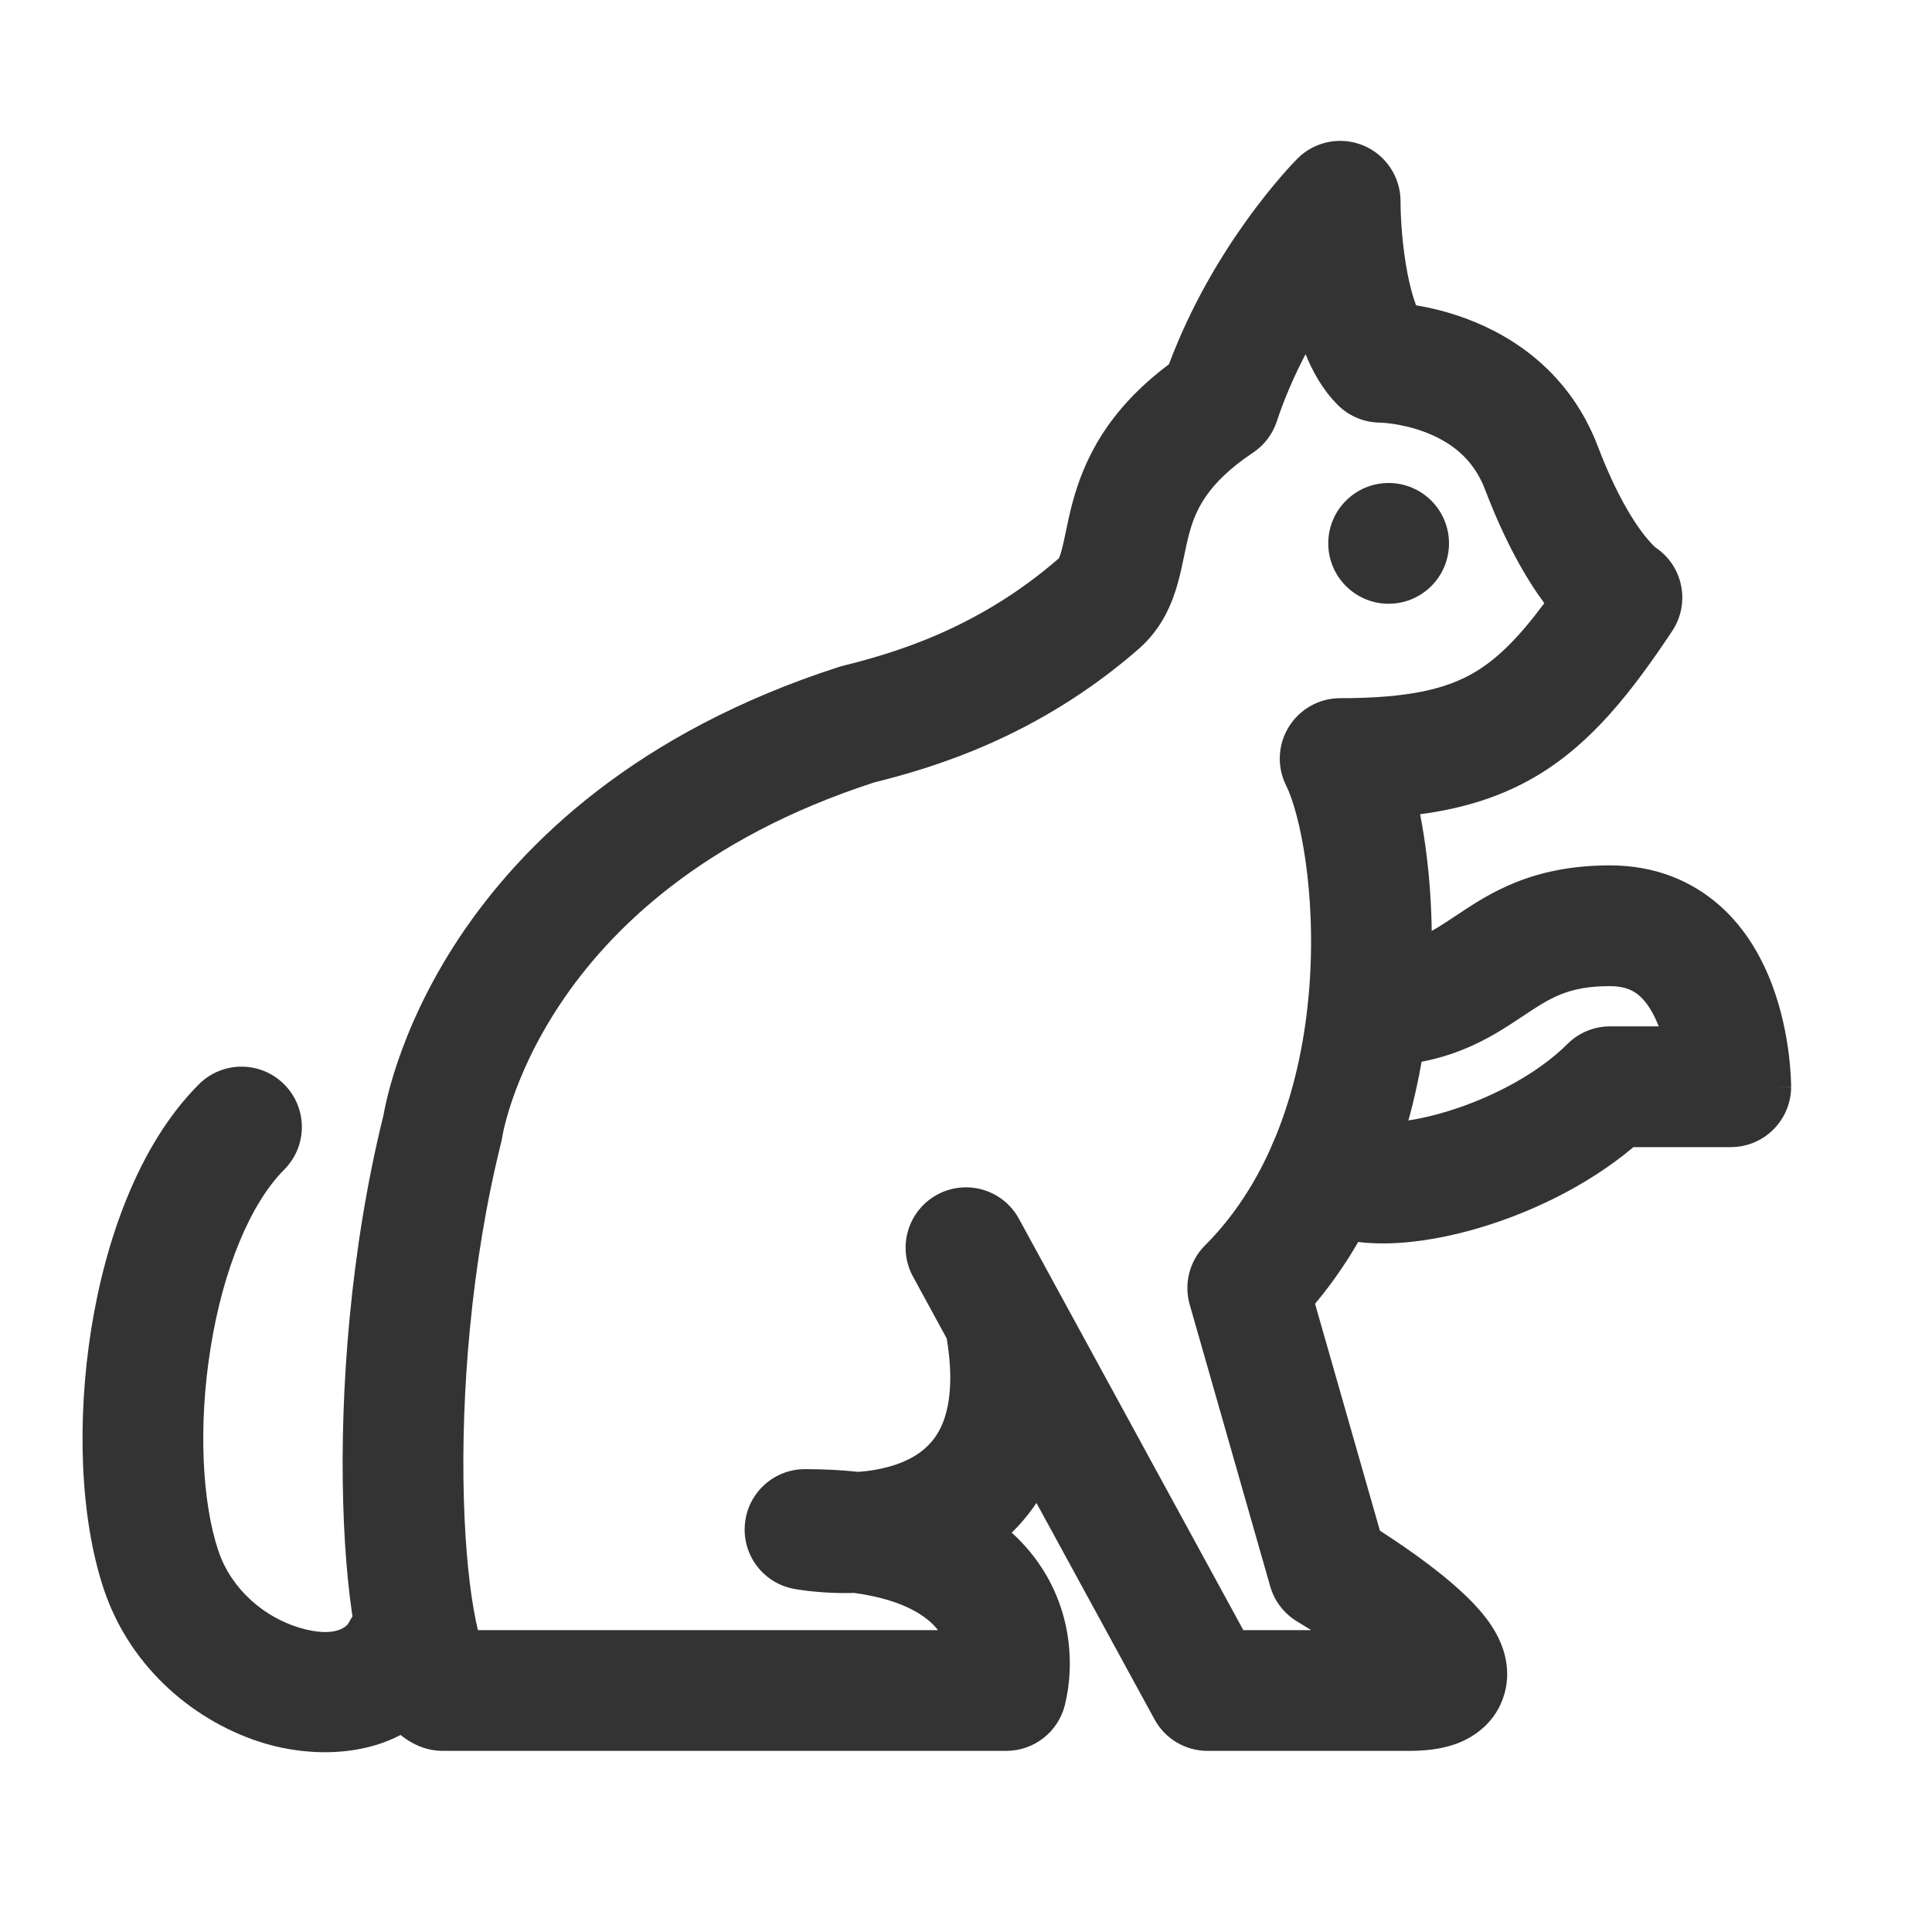
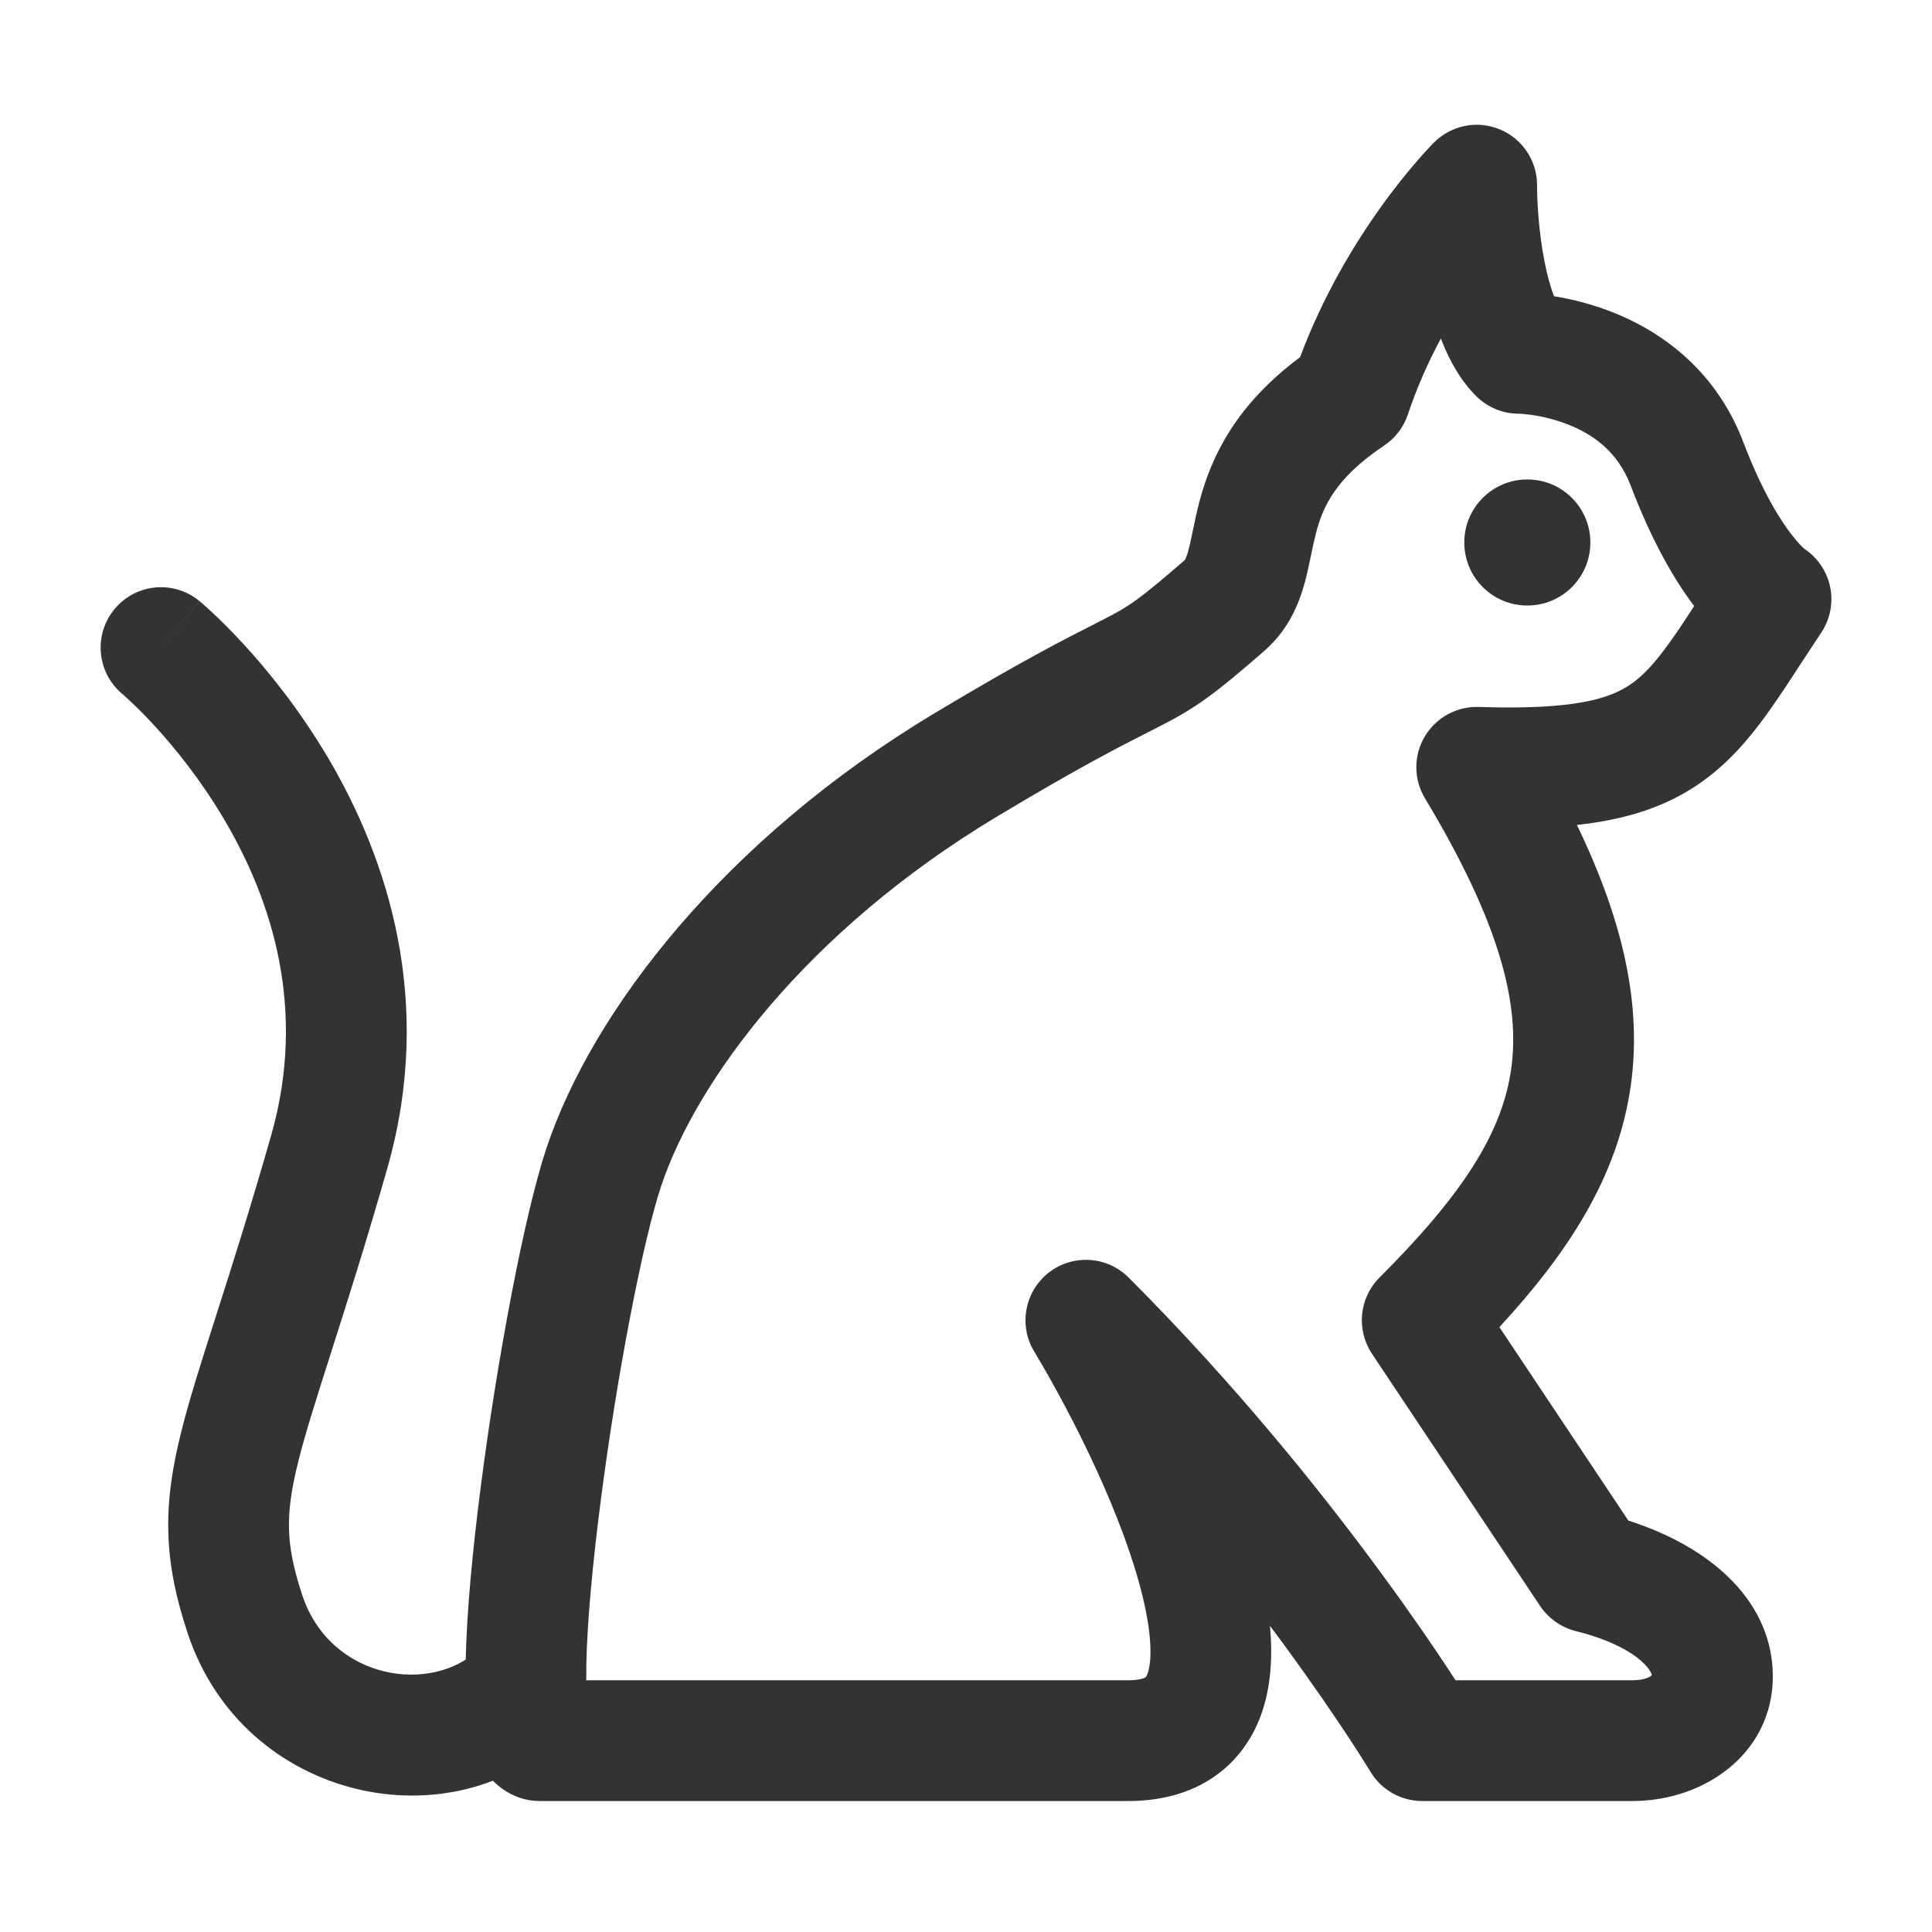
<svg xmlns="http://www.w3.org/2000/svg" width="24" height="24" viewBox="0 0 24 24" fill="none">
-   <path d="M12.5 21H5.5C5 20.833 4.7 17.2 5.5 14C5.5 14 6 10.5 10.648 9C11.315 8.833 12.5 8.5 13.648 7.5C14.21 7.01 13.648 6 15.148 5C15.648 3.5 16.648 2.5 16.648 2.5C16.648 3 16.748 4.1 17.148 4.5C17.148 4.5 18.648 4.5 19.148 5.812C19.648 7.124 20.148 7.424 20.148 7.424C19.148 8.924 18.5 9.423 16.648 9.423C17.148 10.424 17.5 14 15.5 16L16.5 19.5C17.333 20 18.7 21 17.5 21L15 21L12 15.5C12.36 17.663 11.259 18.905 10.306 19.008C12.423 19.117 12.659 20.363 12.5 21Z" fill="#rgba(0,0,0,0)" class="mian" />
-   <path d="M20 11.5C18.5 11.5 18.5 12.5 17 12.5L16.5 14.5C17 15 19 14.5 20 13.5H21.5C21.5 13.5 21.5 11.5 20 11.5Z" fill="rgba(0,0,0,0)" class="mian" />
-   <path fill-rule="evenodd" clip-rule="evenodd" d="M16.935 1.807C17.215 1.923 17.398 2.197 17.398 2.5C17.398 2.712 17.42 3.063 17.484 3.395C17.514 3.55 17.55 3.685 17.591 3.793C17.767 3.822 17.987 3.873 18.224 3.962C18.793 4.175 19.499 4.627 19.849 5.545C20.076 6.141 20.291 6.476 20.425 6.647C20.493 6.732 20.54 6.778 20.56 6.796C20.563 6.798 20.566 6.8 20.567 6.802C20.726 6.909 20.838 7.072 20.88 7.259C20.925 7.459 20.886 7.669 20.772 7.84C20.264 8.603 19.775 9.225 19.105 9.629C18.666 9.893 18.187 10.042 17.641 10.115C17.769 10.768 17.824 11.572 17.759 12.395C17.662 13.637 17.283 15.066 16.336 16.196L17.142 19.015C17.535 19.267 18.005 19.603 18.307 19.922C18.403 20.023 18.511 20.152 18.592 20.303C18.664 20.438 18.779 20.71 18.691 21.033C18.591 21.398 18.307 21.581 18.098 21.659C17.9 21.733 17.687 21.75 17.5 21.75L15 21.75C14.726 21.75 14.473 21.6 14.342 21.359L12.875 18.67C12.783 18.807 12.68 18.93 12.568 19.039C12.648 19.112 12.722 19.189 12.79 19.271C13.32 19.91 13.355 20.671 13.228 21.182C13.144 21.516 12.844 21.75 12.5 21.75H5.5C5.419 21.75 5.339 21.737 5.263 21.712C5.046 21.639 4.905 21.499 4.825 21.4C4.741 21.296 4.682 21.185 4.639 21.089C4.553 20.898 4.49 20.671 4.442 20.438C4.344 19.967 4.282 19.35 4.263 18.659C4.224 17.282 4.351 15.517 4.765 13.848C4.766 13.841 4.768 13.833 4.769 13.824C4.776 13.788 4.786 13.739 4.8 13.678C4.828 13.557 4.872 13.39 4.941 13.188C5.078 12.785 5.312 12.241 5.706 11.647C6.502 10.45 7.925 9.091 10.418 8.286C10.434 8.281 10.45 8.276 10.466 8.272C11.095 8.115 12.139 7.818 13.152 6.937C13.158 6.927 13.17 6.901 13.186 6.843C13.203 6.782 13.218 6.712 13.24 6.605L13.241 6.601C13.261 6.503 13.287 6.379 13.322 6.248C13.468 5.702 13.761 5.096 14.521 4.525C14.796 3.791 15.166 3.184 15.475 2.752C15.647 2.511 15.803 2.321 15.917 2.189C15.975 2.122 16.022 2.07 16.056 2.034C16.073 2.015 16.087 2.001 16.098 1.99L16.11 1.977L16.115 1.973L16.116 1.971L16.117 1.97C16.332 1.755 16.655 1.691 16.935 1.807ZM16.218 4.4C16.085 4.654 15.96 4.935 15.86 5.237C15.807 5.396 15.703 5.532 15.564 5.624C14.983 6.012 14.847 6.352 14.771 6.635C14.748 6.721 14.73 6.807 14.709 6.91L14.706 6.922C14.687 7.015 14.663 7.131 14.631 7.244C14.563 7.49 14.438 7.806 14.141 8.065C12.873 9.169 11.565 9.543 10.855 9.721C8.715 10.417 7.57 11.553 6.956 12.477C6.644 12.947 6.463 13.371 6.361 13.671C6.31 13.821 6.279 13.939 6.261 14.015C6.253 14.053 6.247 14.081 6.244 14.096L6.242 14.111C6.238 14.135 6.233 14.158 6.228 14.182C5.847 15.704 5.726 17.343 5.762 18.616C5.78 19.254 5.837 19.777 5.911 20.134C5.92 20.176 5.929 20.215 5.937 20.25H11.652C11.647 20.243 11.641 20.236 11.635 20.229C11.516 20.086 11.239 19.874 10.612 19.788C10.34 19.796 10.087 19.775 9.877 19.74C9.492 19.676 9.22 19.327 9.253 18.938C9.285 18.549 9.61 18.25 10 18.25C10.234 18.25 10.456 18.262 10.664 18.284C10.924 18.265 11.181 18.2 11.376 18.078C11.525 17.984 11.643 17.855 11.718 17.659C11.796 17.455 11.844 17.131 11.761 16.628L11.342 15.859C11.143 15.495 11.277 15.04 11.641 14.841C12.005 14.643 12.46 14.777 12.658 15.141L15.445 20.25L16.288 20.25C16.229 20.213 16.171 20.177 16.114 20.143C15.951 20.045 15.831 19.889 15.779 19.706L14.779 16.206C14.704 15.944 14.777 15.662 14.97 15.47C15.797 14.643 16.172 13.448 16.264 12.278C16.357 11.086 16.145 10.094 15.977 9.759C15.861 9.526 15.873 9.25 16.01 9.029C16.147 8.808 16.388 8.673 16.648 8.673C17.514 8.673 17.98 8.555 18.331 8.344C18.606 8.178 18.864 7.923 19.184 7.493C18.957 7.186 18.697 6.735 18.447 6.079C18.297 5.685 18.004 5.481 17.697 5.366C17.543 5.308 17.396 5.278 17.288 5.263C17.234 5.256 17.193 5.253 17.168 5.251C17.155 5.25 17.147 5.25 17.143 5.25L17.146 5.25L17.147 5.25L17.142 5.25C16.945 5.248 16.757 5.17 16.618 5.03C16.427 4.84 16.302 4.606 16.218 4.4Z" fill="#333333" class="xian" />
-   <path fill-rule="evenodd" clip-rule="evenodd" d="M3.53 13.47C3.823 13.763 3.823 14.237 3.53 14.53C3.111 14.95 2.772 15.765 2.616 16.744C2.461 17.709 2.511 18.663 2.712 19.263C2.874 19.749 3.29 20.091 3.716 20.219C4.194 20.363 4.321 20.18 4.329 20.165C4.514 19.794 4.965 19.644 5.335 19.829C5.706 20.014 5.856 20.465 5.671 20.835C5.179 21.82 4.056 21.887 3.284 21.656C2.46 21.409 1.626 20.751 1.288 19.737C0.989 18.837 0.956 17.624 1.134 16.506C1.311 15.402 1.723 14.217 2.47 13.47C2.763 13.177 3.237 13.177 3.53 13.47Z" fill="#333333" class="xian" />
-   <path fill-rule="evenodd" clip-rule="evenodd" d="M18.916 12.624C18.504 12.899 17.975 13.25 17 13.25C16.586 13.25 16.25 12.914 16.25 12.5C16.25 12.086 16.586 11.75 17 11.75C17.523 11.75 17.745 11.602 18.081 11.378L18.084 11.376C18.496 11.101 19.025 10.75 20 10.75C20.559 10.75 21.018 10.943 21.366 11.252C21.698 11.547 21.895 11.917 22.015 12.237C22.136 12.559 22.193 12.871 22.221 13.095C22.235 13.208 22.242 13.304 22.246 13.374C22.248 13.409 22.249 13.438 22.249 13.459L22.25 13.485L22.25 13.494L22.25 13.497L22.25 13.499C22.25 13.501 20.998 13.5 22.25 13.5C22.25 13.914 21.914 14.25 21.5 14.25H20.291C19.699 14.749 18.941 15.101 18.26 15.286C17.867 15.393 17.463 15.456 17.096 15.445C16.762 15.435 16.301 15.361 15.97 15.03C15.677 14.737 15.677 14.263 15.97 13.97C16.248 13.691 16.691 13.678 16.985 13.928C17.007 13.934 17.054 13.943 17.139 13.946C17.318 13.951 17.57 13.919 17.865 13.839C18.464 13.676 19.086 13.354 19.47 12.97C19.61 12.829 19.801 12.75 20 12.75H20.605C20.538 12.576 20.456 12.451 20.369 12.373C20.295 12.307 20.191 12.25 20 12.25C19.477 12.25 19.255 12.398 18.919 12.622L18.916 12.624Z" fill="#333333" class="xian" />
-   <path d="M18 6.75C18 7.164 17.664 7.5 17.25 7.5C16.836 7.5 16.5 7.164 16.5 6.75C16.5 6.336 16.836 6 17.25 6C17.664 6 18 6.336 18 6.75Z" fill="#333333" class="xian" />
+   <path d="M14.012 21.623H6.7C6.178 21.449 6.664 17.842 7.5 14.5C7.5 14.5 9 11.5 12.077 9.089C12.774 8.915 14.012 8.567 15.211 7.522C15.798 7.011 15.211 5.956 16.777 4.911C17.3 3.345 18.344 2.3 18.344 2.3C18.344 2.823 18.449 3.971 18.866 4.389C18.866 4.389 20.433 4.389 20.956 5.76C21.478 7.13 22 7.443 22 7.443C20.956 9.01 20.279 9.532 18.344 9.532C18.866 10.576 20.433 13.551 18.344 15.639L19.756 19.534C20.627 20.056 22.054 21.623 20.801 21.623H17.667L13.489 16.401C13.489 16.401 15.578 19.708 14.534 19.534C14.464 19.523 15.211 21.25 14.012 21.623Z" fill="rgba(0,0,0,0)" class="mian" />
+   <path fill-rule="evenodd" clip-rule="evenodd" d="M18.631 1.607C18.912 1.723 19.094 1.997 19.094 2.3C19.094 2.523 19.117 2.892 19.185 3.241C19.218 3.412 19.259 3.562 19.305 3.68C19.49 3.71 19.725 3.763 19.979 3.858C20.567 4.079 21.295 4.545 21.656 5.492C21.895 6.118 22.121 6.47 22.264 6.652C22.335 6.743 22.386 6.792 22.408 6.812C22.413 6.816 22.416 6.818 22.418 6.82C22.577 6.927 22.689 7.091 22.732 7.278C22.777 7.478 22.738 7.688 22.624 7.859C22.545 7.978 22.466 8.098 22.389 8.216C22.233 8.456 22.082 8.687 21.941 8.882C21.719 9.188 21.468 9.481 21.134 9.717C20.706 10.02 20.208 10.18 19.589 10.248C20.162 11.435 20.401 12.485 20.257 13.493C20.097 14.619 19.479 15.562 18.626 16.486L20.228 18.889C21.247 19.216 21.97 19.864 22.02 20.732C22.077 21.735 21.211 22.373 20.279 22.373L17.667 22.373C17.404 22.373 17.16 22.235 17.024 22.009C17.024 22.009 17.024 22.009 17.024 22.009L17.021 22.004L17.01 21.985C16.999 21.967 16.982 21.94 16.959 21.904C16.914 21.832 16.846 21.724 16.755 21.586C16.573 21.31 16.303 20.913 15.953 20.435C15.896 20.357 15.837 20.277 15.776 20.196C15.811 20.576 15.79 20.963 15.662 21.312C15.548 21.62 15.347 21.904 15.034 22.103C14.729 22.297 14.375 22.373 14.012 22.373H6.7C6.62 22.373 6.54 22.36 6.463 22.335C6.133 22.224 5.987 21.957 5.934 21.84C5.872 21.702 5.841 21.559 5.823 21.445C5.786 21.211 5.779 20.926 5.785 20.632C5.797 20.034 5.87 19.259 5.973 18.463C6.176 16.885 6.514 15.086 6.788 14.263C7.356 12.562 8.992 10.43 11.614 8.857C12.693 8.21 13.235 7.935 13.579 7.761C13.641 7.729 13.697 7.701 13.748 7.674C14.013 7.537 14.139 7.461 14.718 6.957L14.719 6.955C14.72 6.955 14.72 6.954 14.721 6.952C14.722 6.951 14.722 6.95 14.723 6.949C14.73 6.936 14.743 6.906 14.76 6.845C14.778 6.78 14.794 6.705 14.817 6.595L14.818 6.591C14.839 6.488 14.866 6.359 14.902 6.223C15.053 5.657 15.357 5.029 16.15 4.437C16.437 3.669 16.824 3.034 17.146 2.582C17.325 2.332 17.487 2.134 17.606 1.997C17.666 1.928 17.715 1.874 17.751 1.836C17.768 1.817 17.783 1.802 17.794 1.79L17.807 1.777L17.811 1.773L17.813 1.771L17.814 1.77C17.814 1.77 18.7 2.655 17.814 1.77C18.028 1.555 18.351 1.491 18.631 1.607ZM17.899 4.205C17.747 4.488 17.604 4.805 17.489 5.149C17.436 5.307 17.332 5.443 17.194 5.535C16.579 5.945 16.432 6.308 16.351 6.61C16.327 6.702 16.308 6.792 16.286 6.899L16.283 6.911C16.263 7.009 16.238 7.129 16.206 7.246C16.135 7.5 16.008 7.823 15.703 8.088C15.084 8.628 14.854 8.791 14.438 9.006C14.384 9.034 14.326 9.064 14.262 9.096C13.923 9.268 13.419 9.523 12.386 10.143C10.008 11.57 8.644 13.438 8.212 14.737C7.986 15.414 7.662 17.09 7.461 18.655C7.361 19.43 7.295 20.143 7.284 20.663C7.283 20.74 7.283 20.81 7.283 20.873H14.012C14.171 20.873 14.225 20.84 14.229 20.837C14.232 20.835 14.233 20.835 14.235 20.832C14.237 20.829 14.245 20.818 14.255 20.792C14.305 20.655 14.319 20.349 14.196 19.84C13.961 18.861 13.353 17.632 12.846 16.787C12.651 16.462 12.729 16.043 13.028 15.809C13.326 15.576 13.752 15.602 14.02 15.87C15.359 17.21 16.428 18.547 17.162 19.548C17.53 20.049 17.815 20.467 18.009 20.762C18.034 20.802 18.058 20.838 18.081 20.873L20.279 20.873C20.279 20.873 20.279 20.873 20.279 20.873C20.436 20.873 20.504 20.825 20.519 20.812C20.52 20.811 20.52 20.811 20.521 20.81C20.519 20.803 20.515 20.791 20.506 20.773C20.491 20.744 20.458 20.696 20.394 20.638C20.263 20.521 20.012 20.371 19.575 20.262C19.393 20.216 19.236 20.105 19.132 19.95L17.043 16.817C16.845 16.519 16.884 16.123 17.137 15.87C18.156 14.852 18.658 14.085 18.772 13.282C18.886 12.483 18.637 11.472 17.702 9.918C17.56 9.683 17.558 9.389 17.697 9.152C17.837 8.915 18.094 8.773 18.369 8.782C19.566 8.821 20.004 8.679 20.269 8.492C20.411 8.392 20.549 8.246 20.726 8.001C20.83 7.859 20.93 7.707 21.046 7.529C20.805 7.211 20.524 6.735 20.255 6.027C20.093 5.604 19.778 5.385 19.452 5.263C19.287 5.201 19.132 5.169 19.017 5.153C18.96 5.146 18.916 5.142 18.889 5.14C18.876 5.14 18.867 5.139 18.863 5.139L18.864 5.139L18.865 5.139C18.864 5.139 18.863 5.139 18.861 5.139C18.86 5.139 18.86 5.139 18.861 5.139C18.664 5.138 18.476 5.059 18.336 4.919C18.13 4.713 17.998 4.457 17.91 4.234C17.907 4.224 17.903 4.215 17.899 4.205Z" fill="#333333" class="xian" />
+   <path fill-rule="evenodd" clip-rule="evenodd" d="M1.424 7.565C1.689 7.246 2.162 7.203 2.48 7.469L2 8.045C2.48 7.469 2.48 7.469 2.481 7.469L2.481 7.469L2.483 7.471L2.486 7.474L2.497 7.483C2.505 7.49 2.517 7.5 2.531 7.512C2.559 7.537 2.598 7.572 2.646 7.617C2.742 7.707 2.873 7.836 3.026 8.002C3.33 8.333 3.723 8.816 4.083 9.427C4.801 10.649 5.407 12.43 4.81 14.518C4.546 15.443 4.314 16.171 4.126 16.759L4.115 16.795C3.93 17.374 3.796 17.794 3.707 18.149C3.618 18.503 3.584 18.758 3.59 18.993C3.596 19.226 3.642 19.477 3.756 19.819C4.107 20.872 5.375 21.064 5.97 20.47C6.263 20.177 6.737 20.177 7.03 20.47C7.323 20.763 7.323 21.238 7.03 21.53C5.625 22.936 3.026 22.374 2.333 20.294C2.186 19.852 2.101 19.451 2.091 19.031C2.08 18.613 2.144 18.215 2.252 17.785C2.352 17.382 2.5 16.921 2.675 16.373C2.682 16.35 2.69 16.327 2.697 16.303C2.885 15.717 3.11 15.008 3.368 14.106C3.816 12.537 3.377 11.185 2.79 10.188C2.496 9.689 2.172 9.29 1.921 9.017C1.796 8.881 1.691 8.778 1.619 8.711C1.583 8.677 1.556 8.653 1.539 8.637L1.521 8.622L1.518 8.62C1.518 8.619 1.518 8.62 1.519 8.62L1.519 8.62L1.519 8.62C1.202 8.355 1.159 7.883 1.424 7.565Z" fill="#333333" class="xian" />
+   <path d="M19.756 6.739C19.756 7.172 19.406 7.522 18.973 7.522C18.54 7.522 18.19 7.172 18.19 6.739C18.19 6.306 18.54 5.956 18.973 5.956C19.406 5.956 19.756 6.306 19.756 6.739Z" fill="#333333" class="xian" />
</svg>
